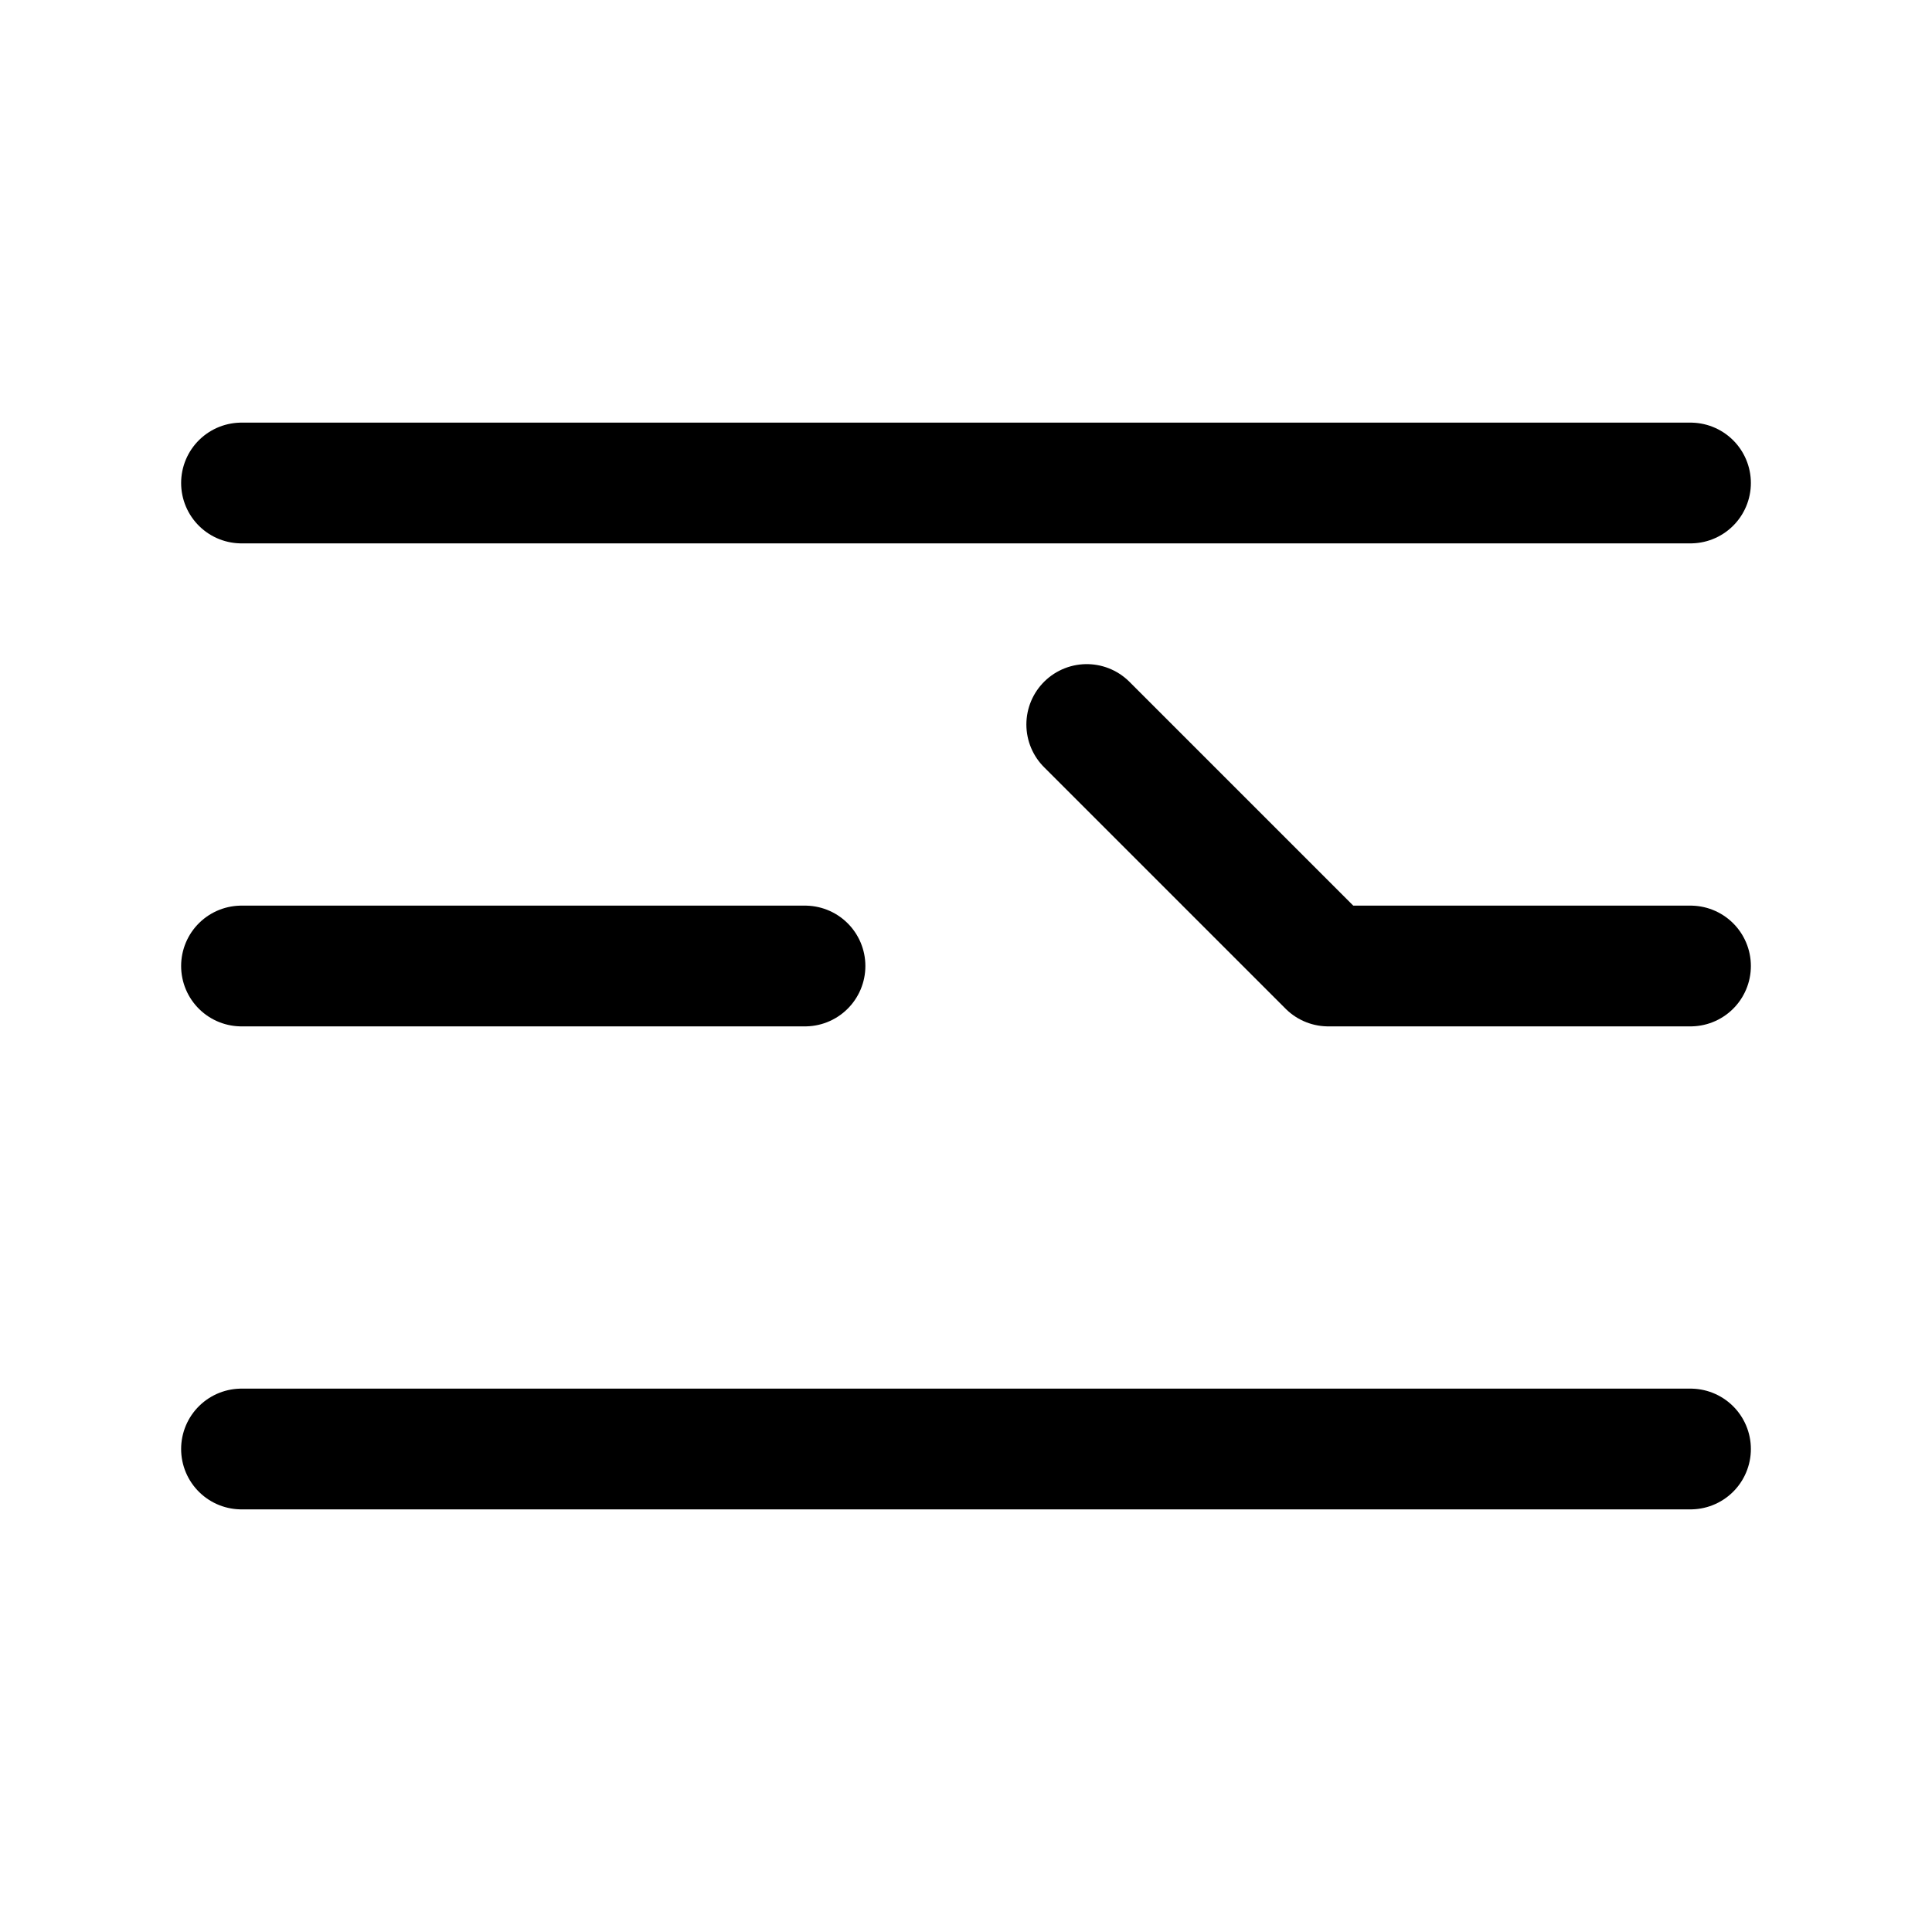
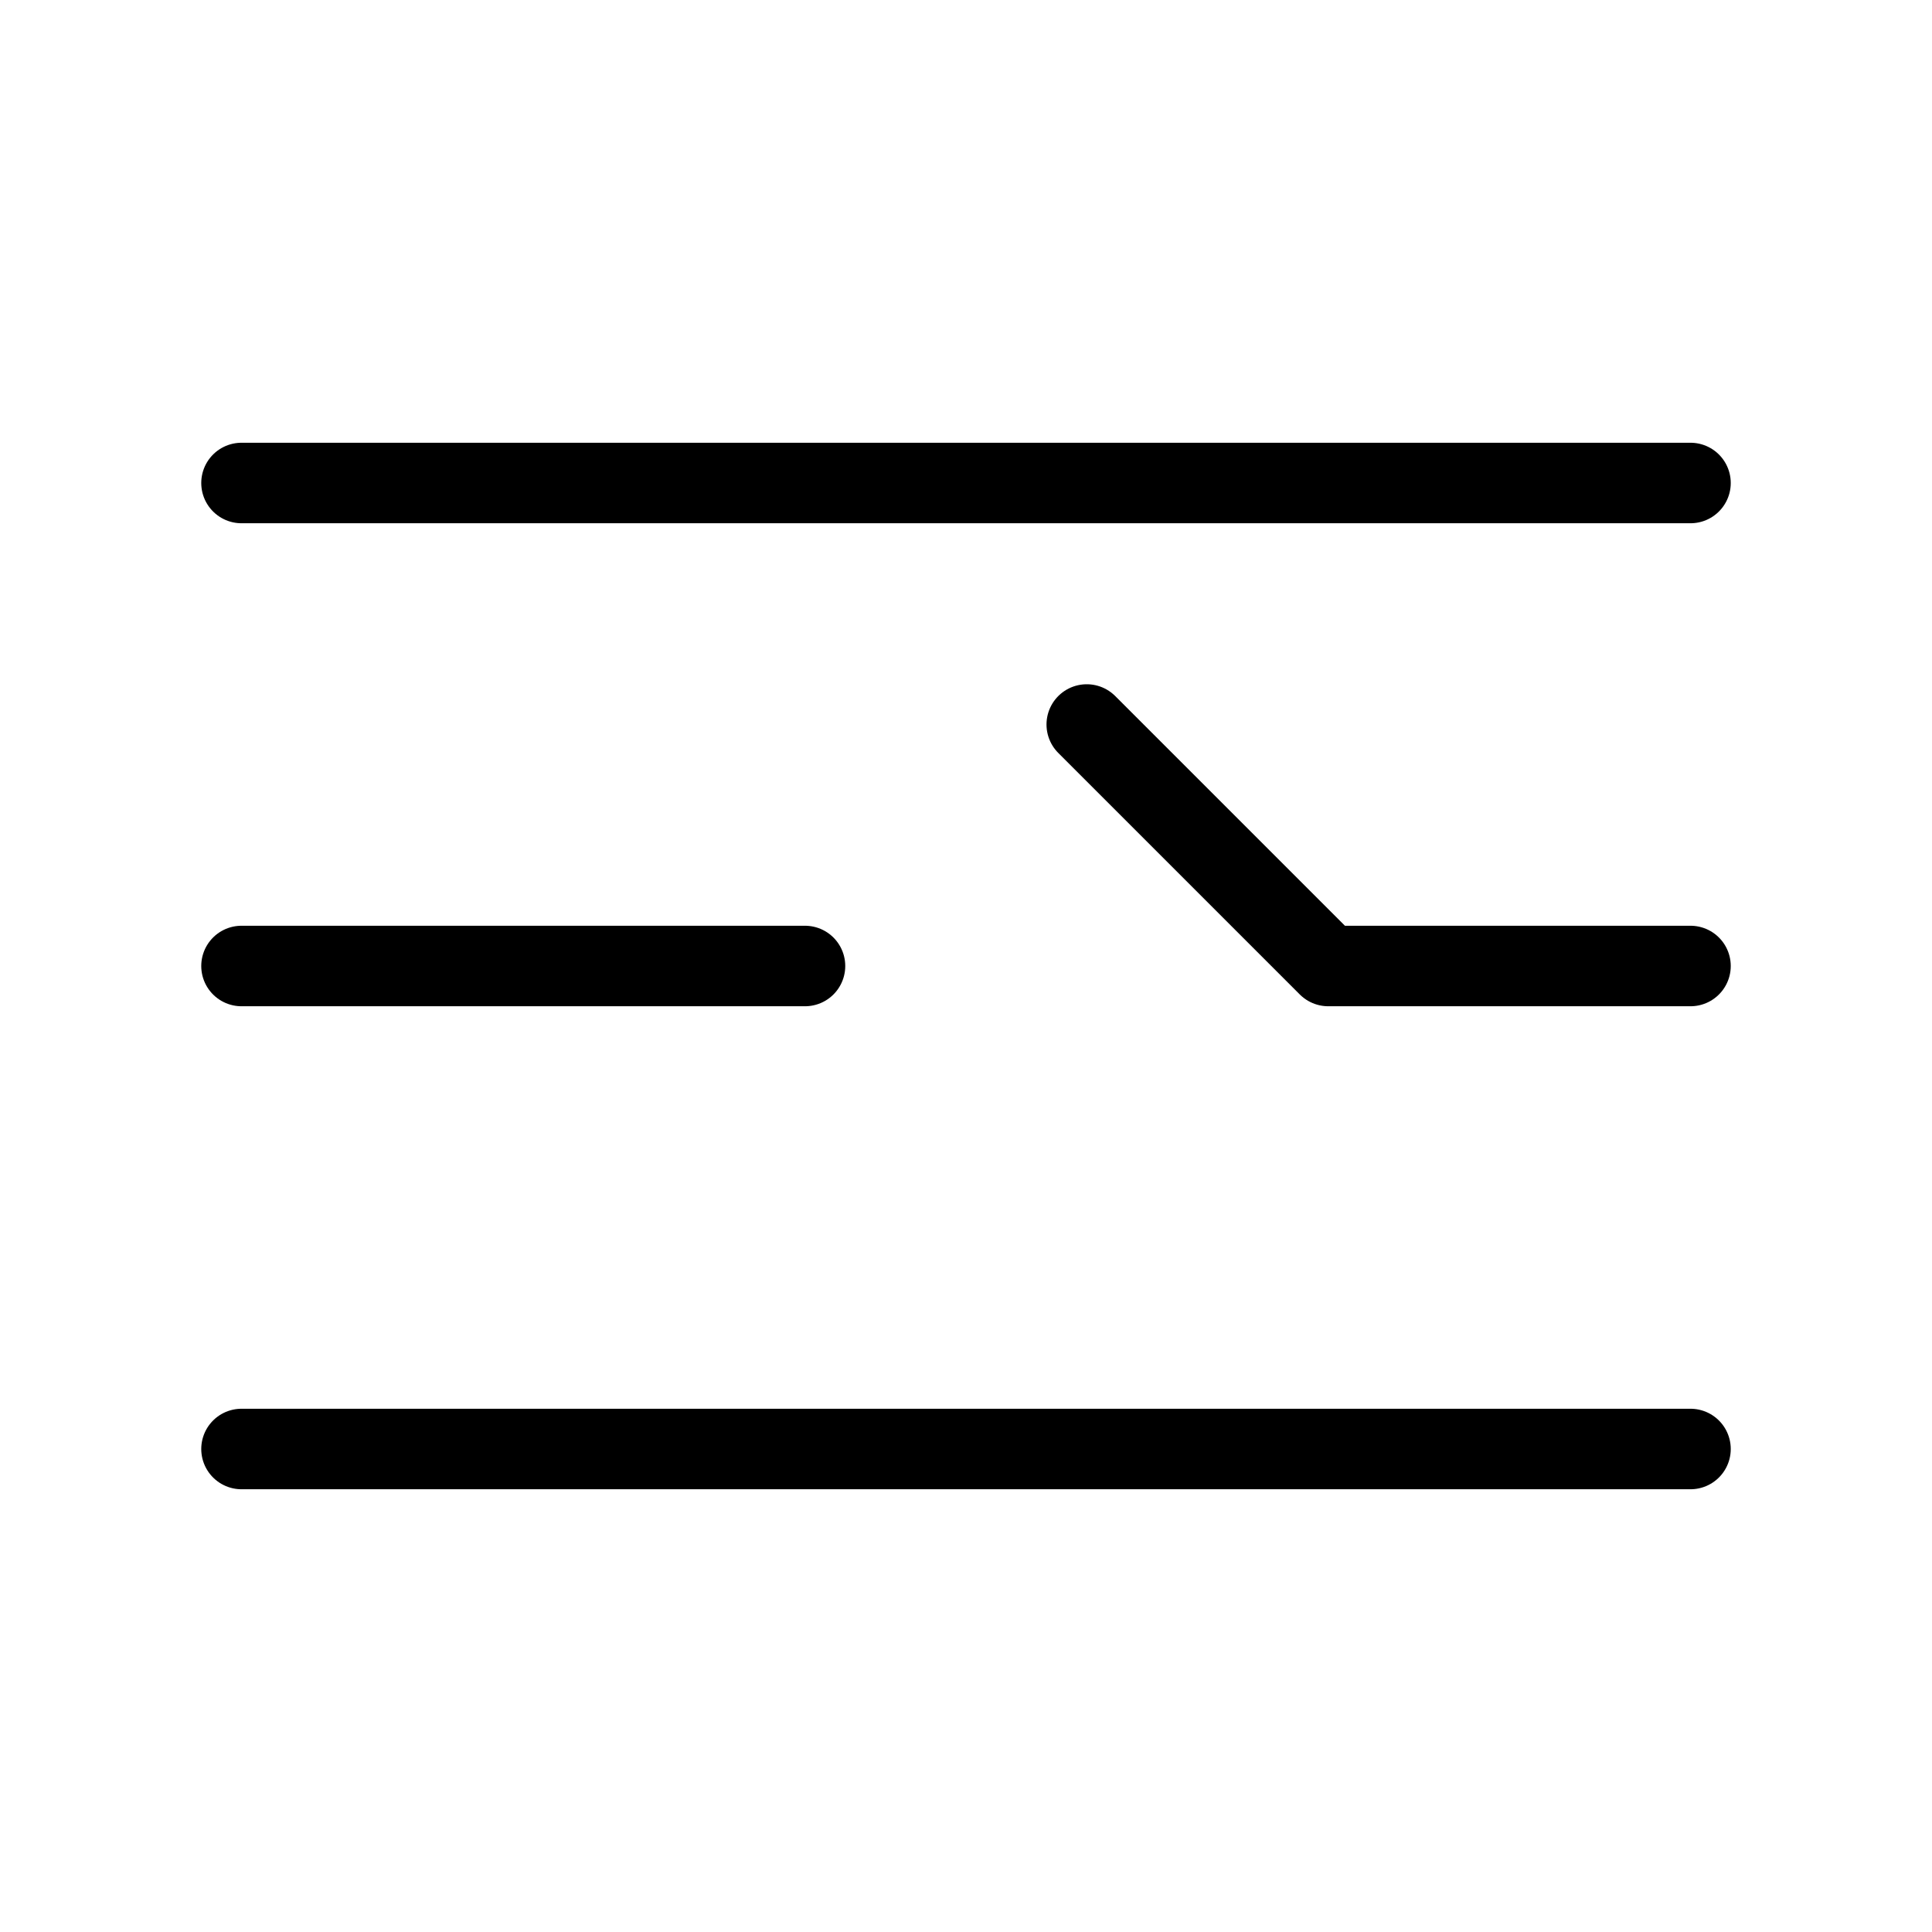
- <svg xmlns="http://www.w3.org/2000/svg" width="24" height="24" viewBox="0 0 24 24" fill="none" stroke="currentColor" stroke-width="1.5" stroke-linecap="round" stroke-linejoin="round">
+ <svg xmlns="http://www.w3.org/2000/svg" width="24" height="24" viewBox="0 0 24 24" fill="none" stroke="currentColor" stroke-width="1" stroke-linecap="round" stroke-linejoin="round">
  <path d="M3 6h18" />
  <path d="M3 18h18" />
  <path d="M3 12h7" />
  <path d="M13.5 9l3 3H21" />
</svg>
